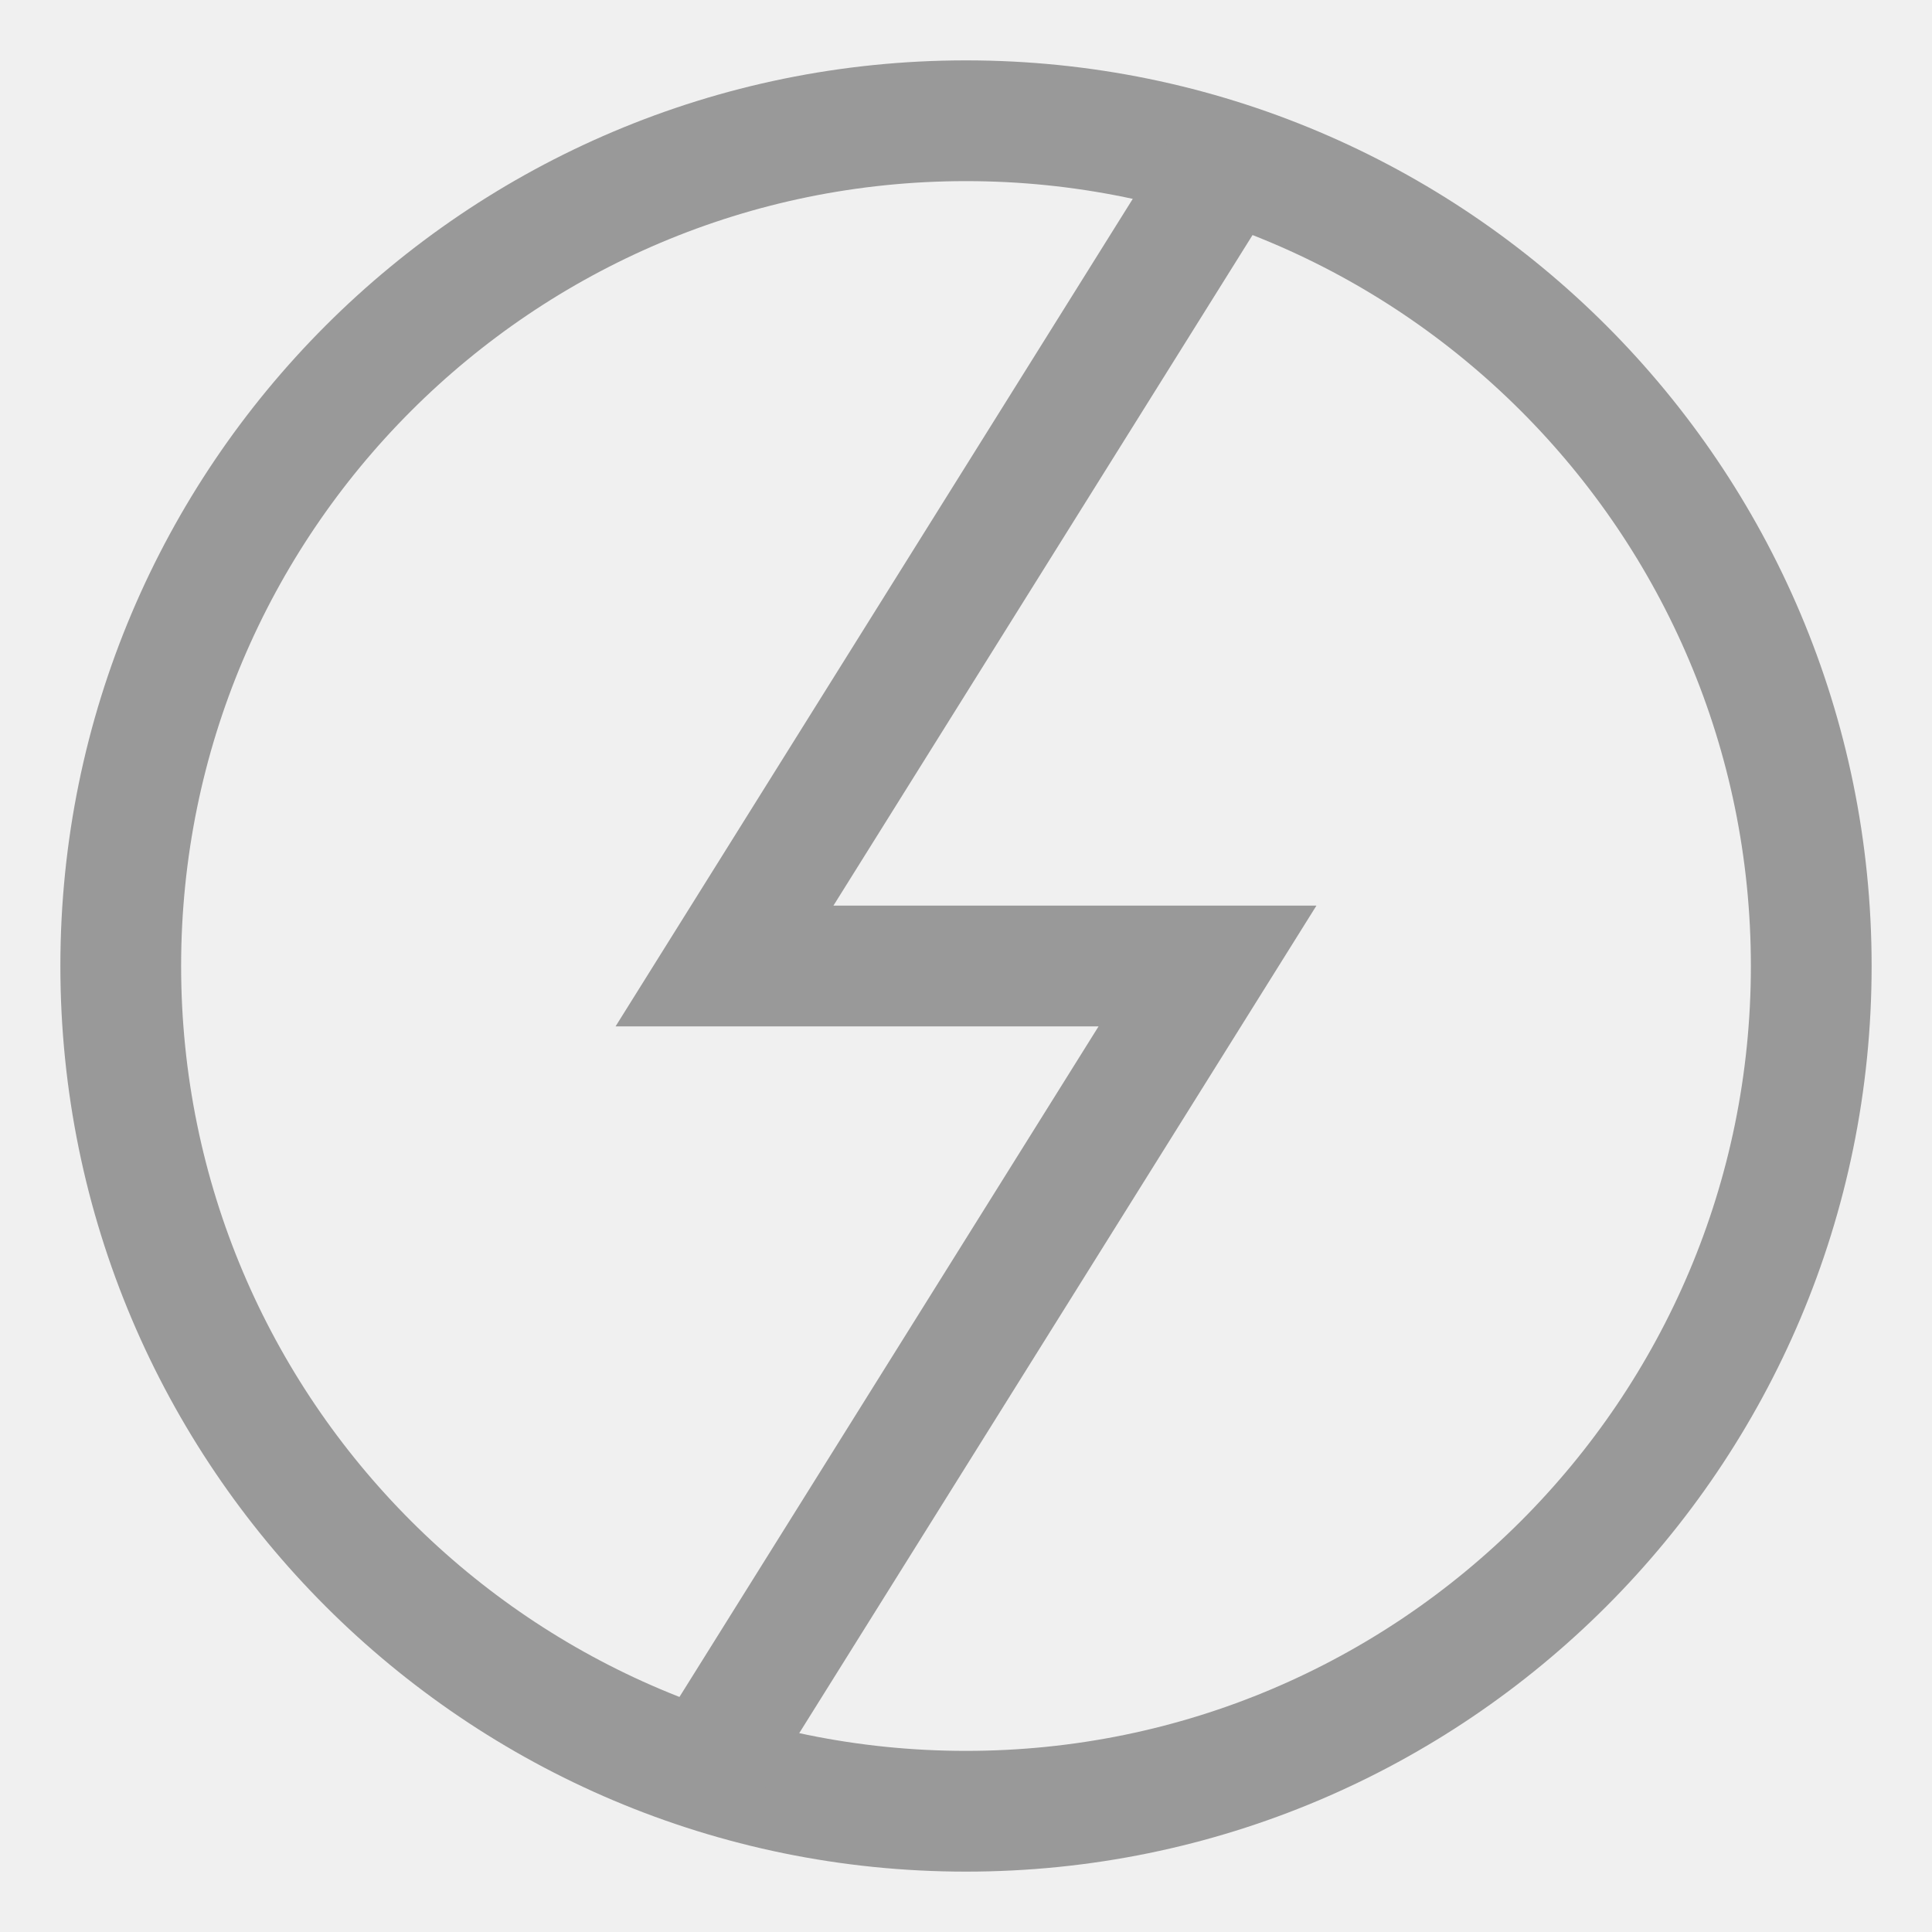
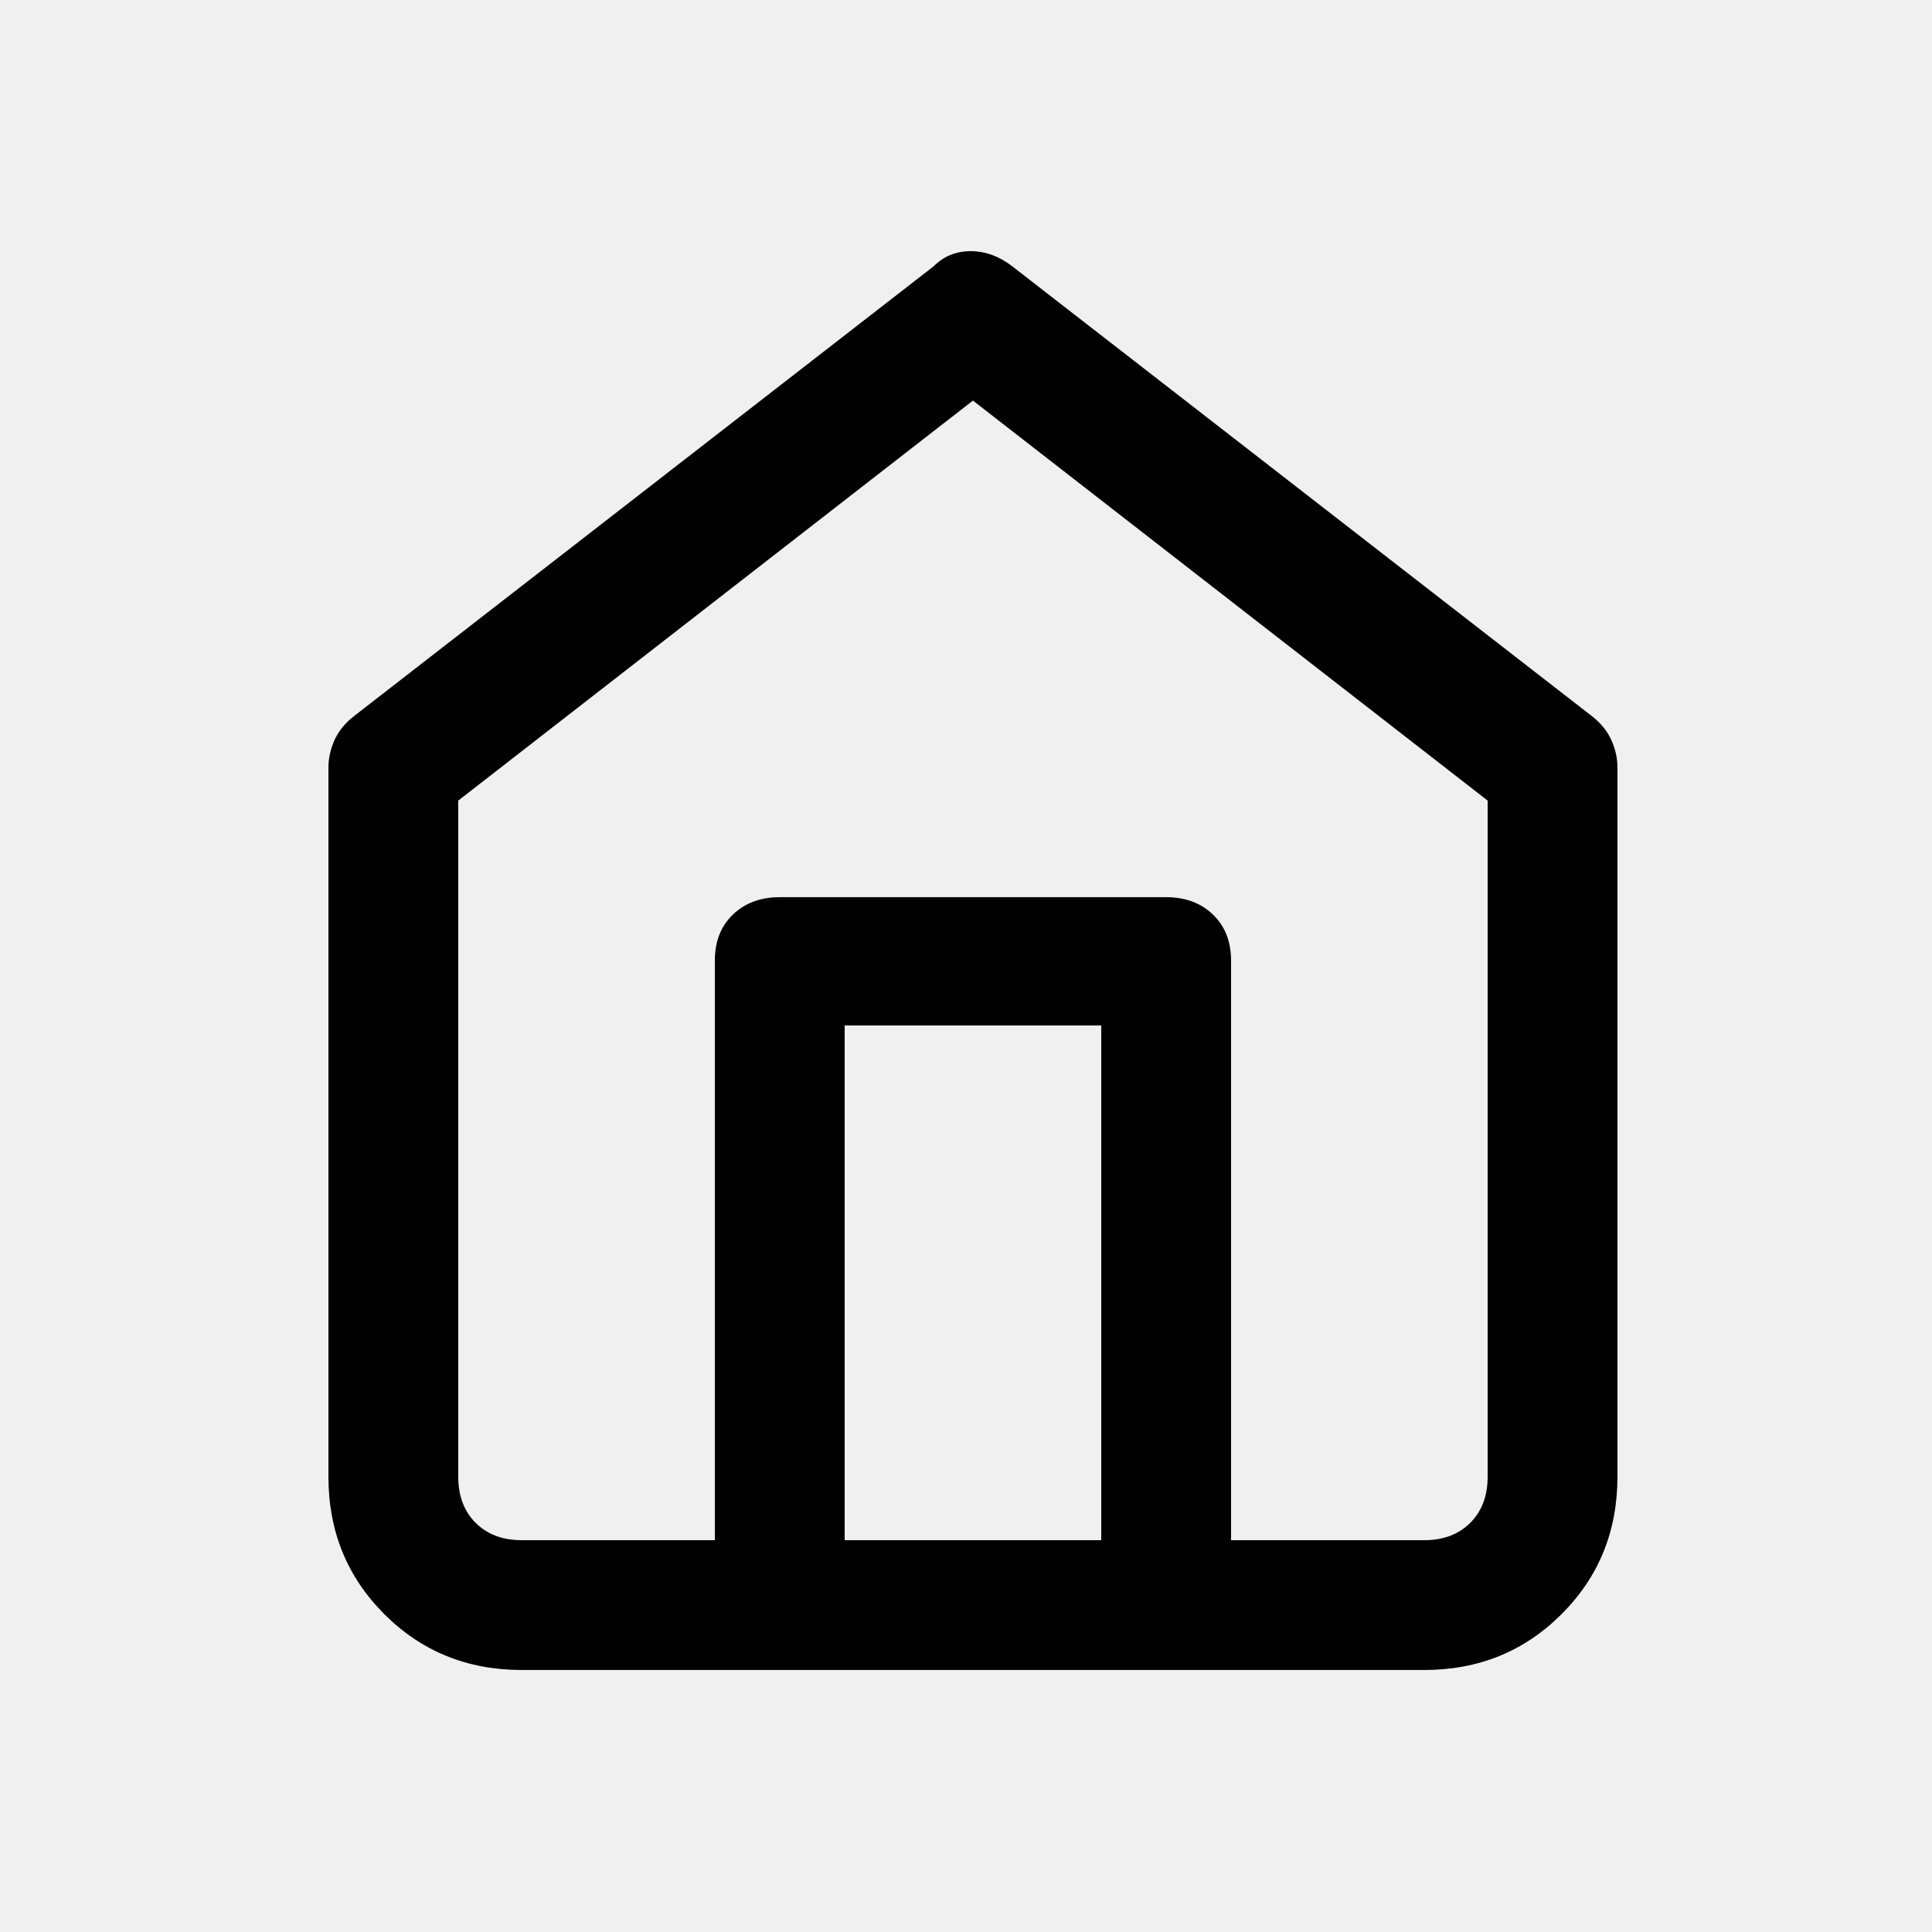
- <svg xmlns="http://www.w3.org/2000/svg" xmlns:xlink="http://www.w3.org/1999/xlink" width="16px" height="16px" viewBox="0 0 16 16" version="1.1">
-   <defs>
-     <circle id="path-1" cx="7" cy="7" r="7" />
-   </defs>
-   <g id="Icons/ic_home" stroke="none" stroke-width="1" fill="none" fill-rule="evenodd">
-     <g transform="translate(1, 1)">
-       <mask id="mask-2" fill="white">
-         <use xlink:href="#path-1" />
-       </mask>
-       <use id="Oval" stroke="#999999" xlink:href="#path-1" />
-       <polyline id="Path-7" stroke="#999999" mask="url(#mask-2)" points="4 15 9 7 5 7 10 -1" />
+ <svg xmlns="http://www.w3.org/2000/svg" width="100px" height="100px" viewBox="0 0 100 100" version="1.1">
+   <g id="Page-1" stroke="none" stroke-width="1" fill="none" fill-rule="evenodd">
+     <g id="home" transform="translate(17, 13)" fill="#000000" fill-rule="nonzero">
+       <path d="M65.391,24.062 L35.391,0.781 C34.714,0.26 33.997,0 33.242,0 C32.487,0 31.849,0.26 31.328,0.781 L1.328,24.062 C0.859,24.427 0.521,24.844 0.312,25.312 C0.104,25.781 0,26.25 0,26.719 L0,63.438 C0,66.25 0.964,68.62 2.891,70.547 C4.818,72.474 7.187,73.438 10,73.438 L56.719,73.438 C59.531,73.438 61.901,72.474 63.828,70.547 C65.755,68.62 66.719,66.25 66.719,63.438 L66.719,26.719 C66.719,26.25 66.615,25.781 66.406,25.312 C66.198,24.844 65.859,24.427 65.391,24.062 Z M40,66.719 L26.719,66.719 L26.719,40.078 L40,40.078 L40,66.719 Z M60,63.438 C60,64.427 59.701,65.221 59.102,65.82 C58.503,66.419 57.708,66.719 56.719,66.719 L46.719,66.719 L46.719,36.719 C46.719,35.729 46.406,34.935 45.781,34.336 C45.156,33.737 44.349,33.438 43.359,33.438 L23.359,33.438 C22.37,33.438 21.563,33.737 20.938,34.336 C20.312,34.935 20,35.729 20,36.719 L20,66.719 L10,66.719 C9.01,66.719 8.216,66.419 7.617,65.82 C7.018,65.221 6.719,64.427 6.719,63.438 L6.719,28.438 L33.359,7.734 L60,28.438 L60,63.438 Z" id="Shape" />
    </g>
  </g>
</svg>
